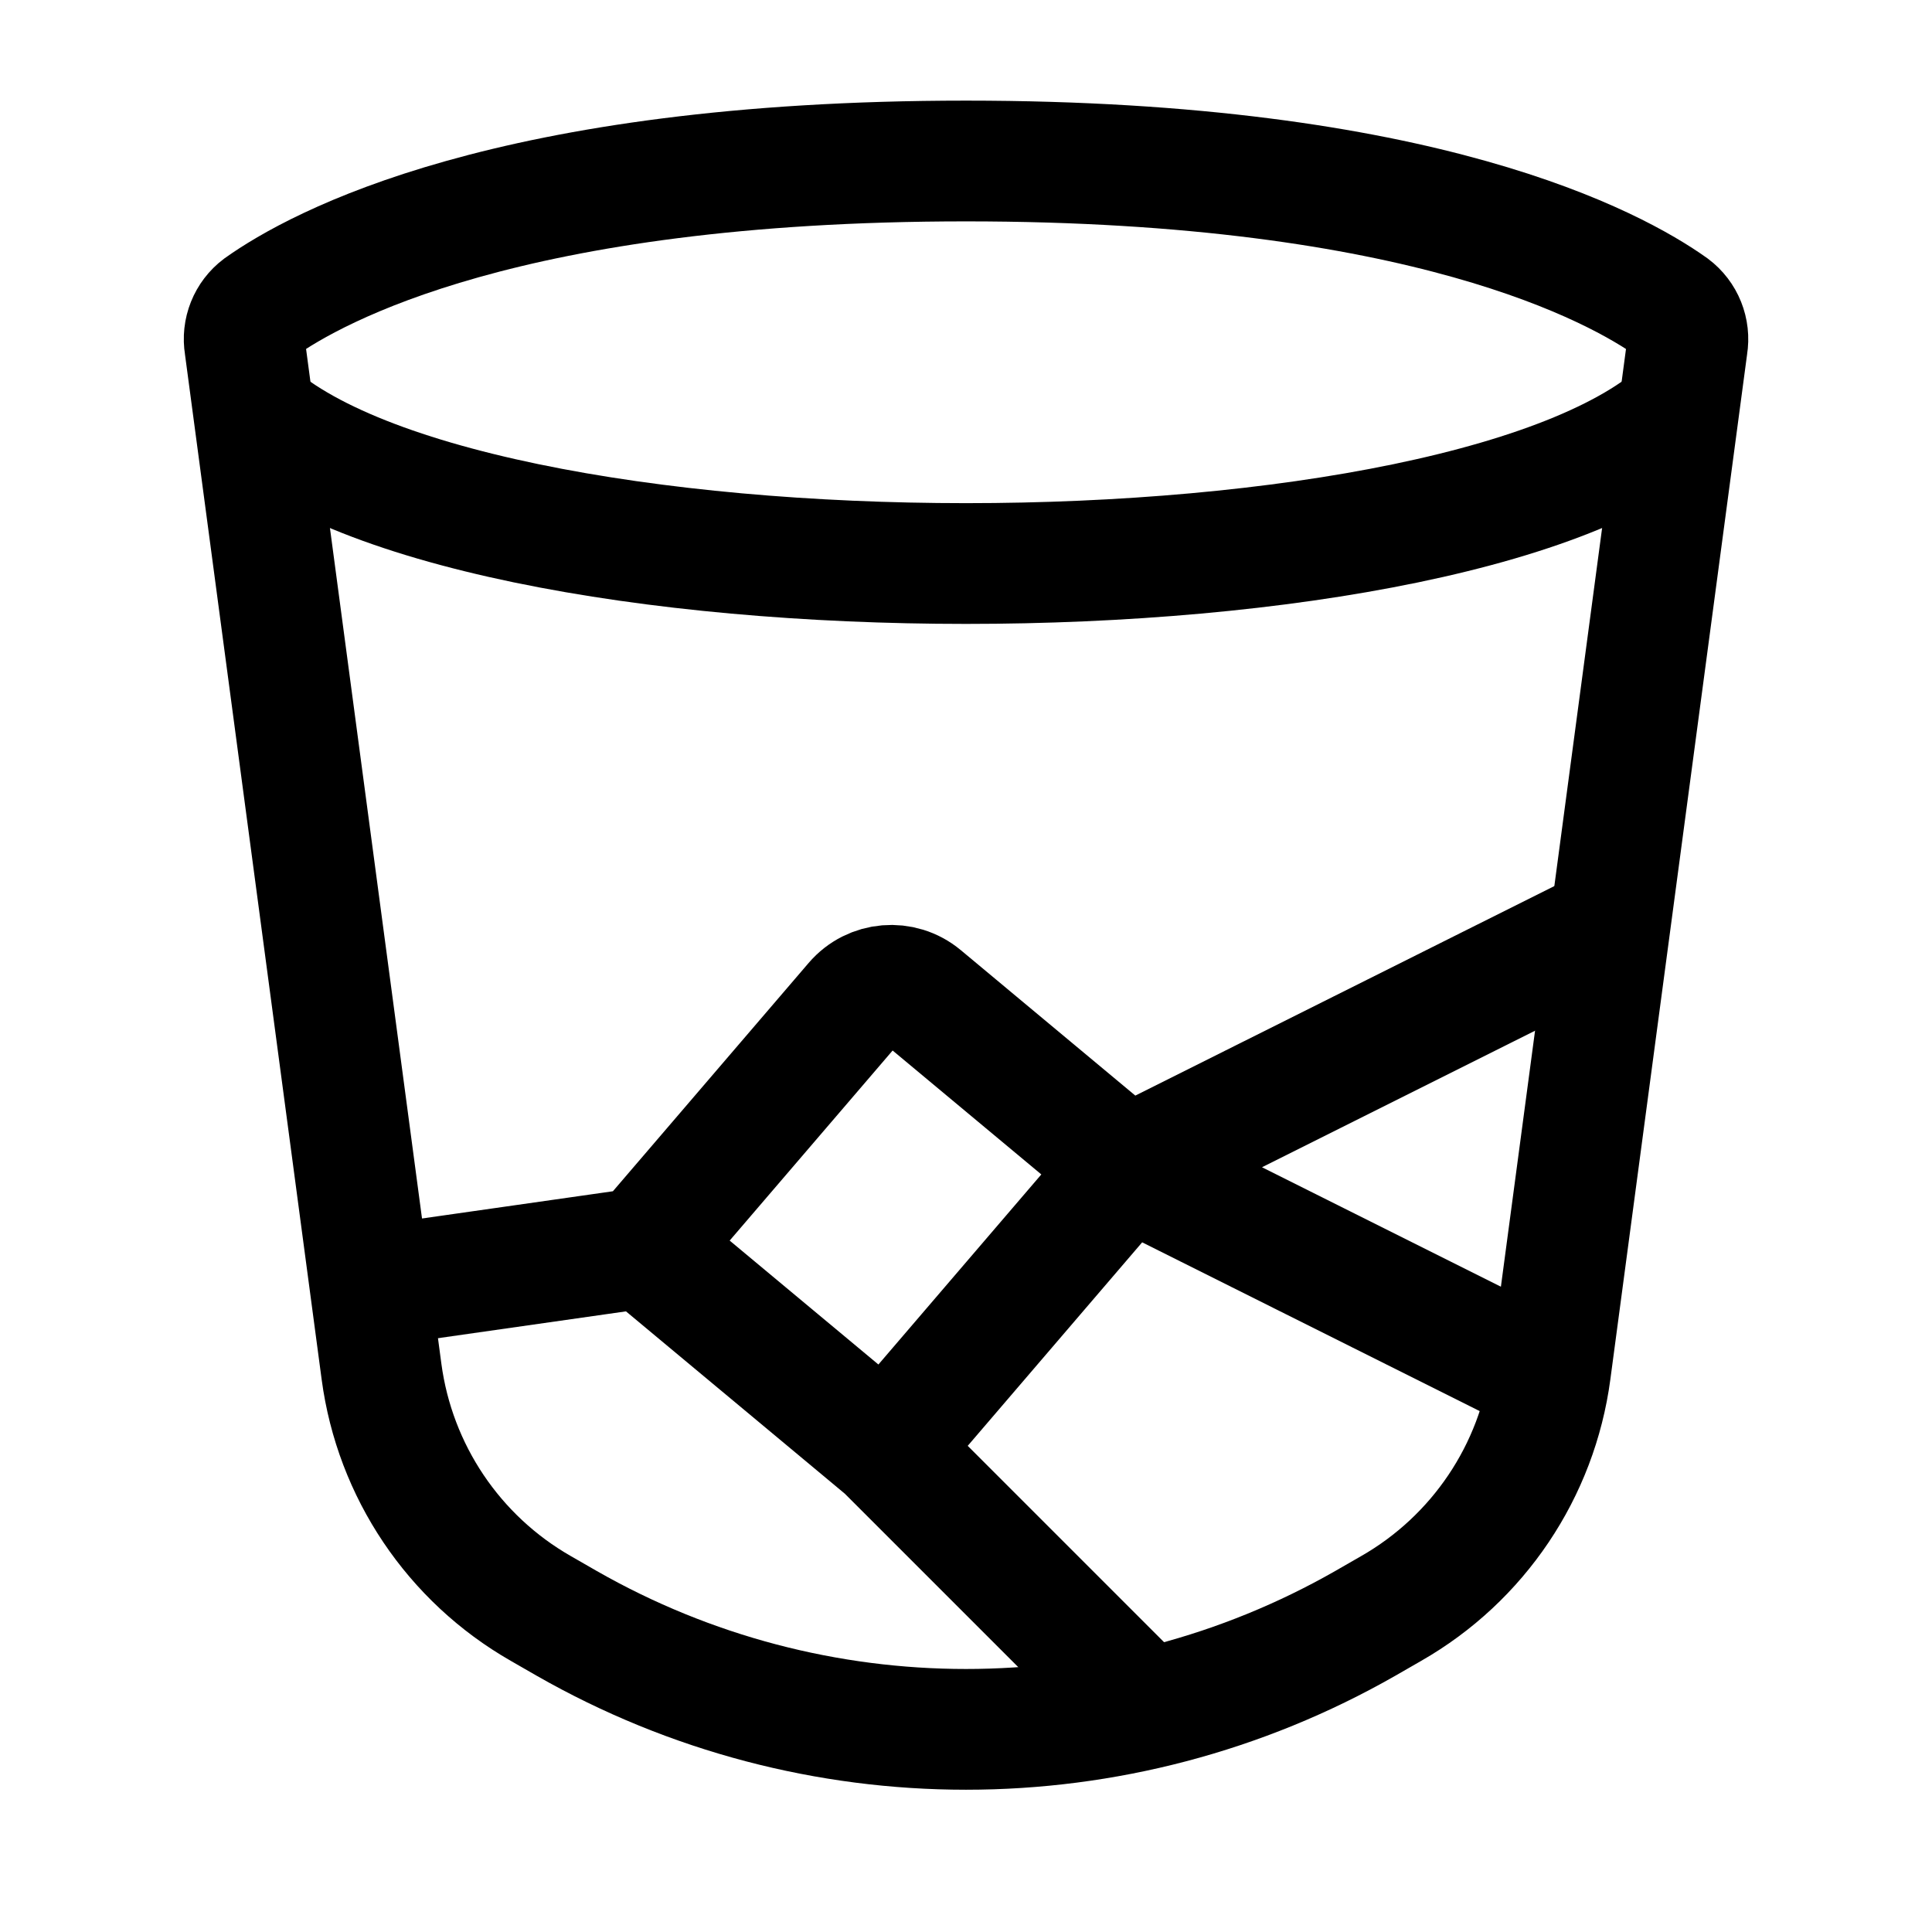
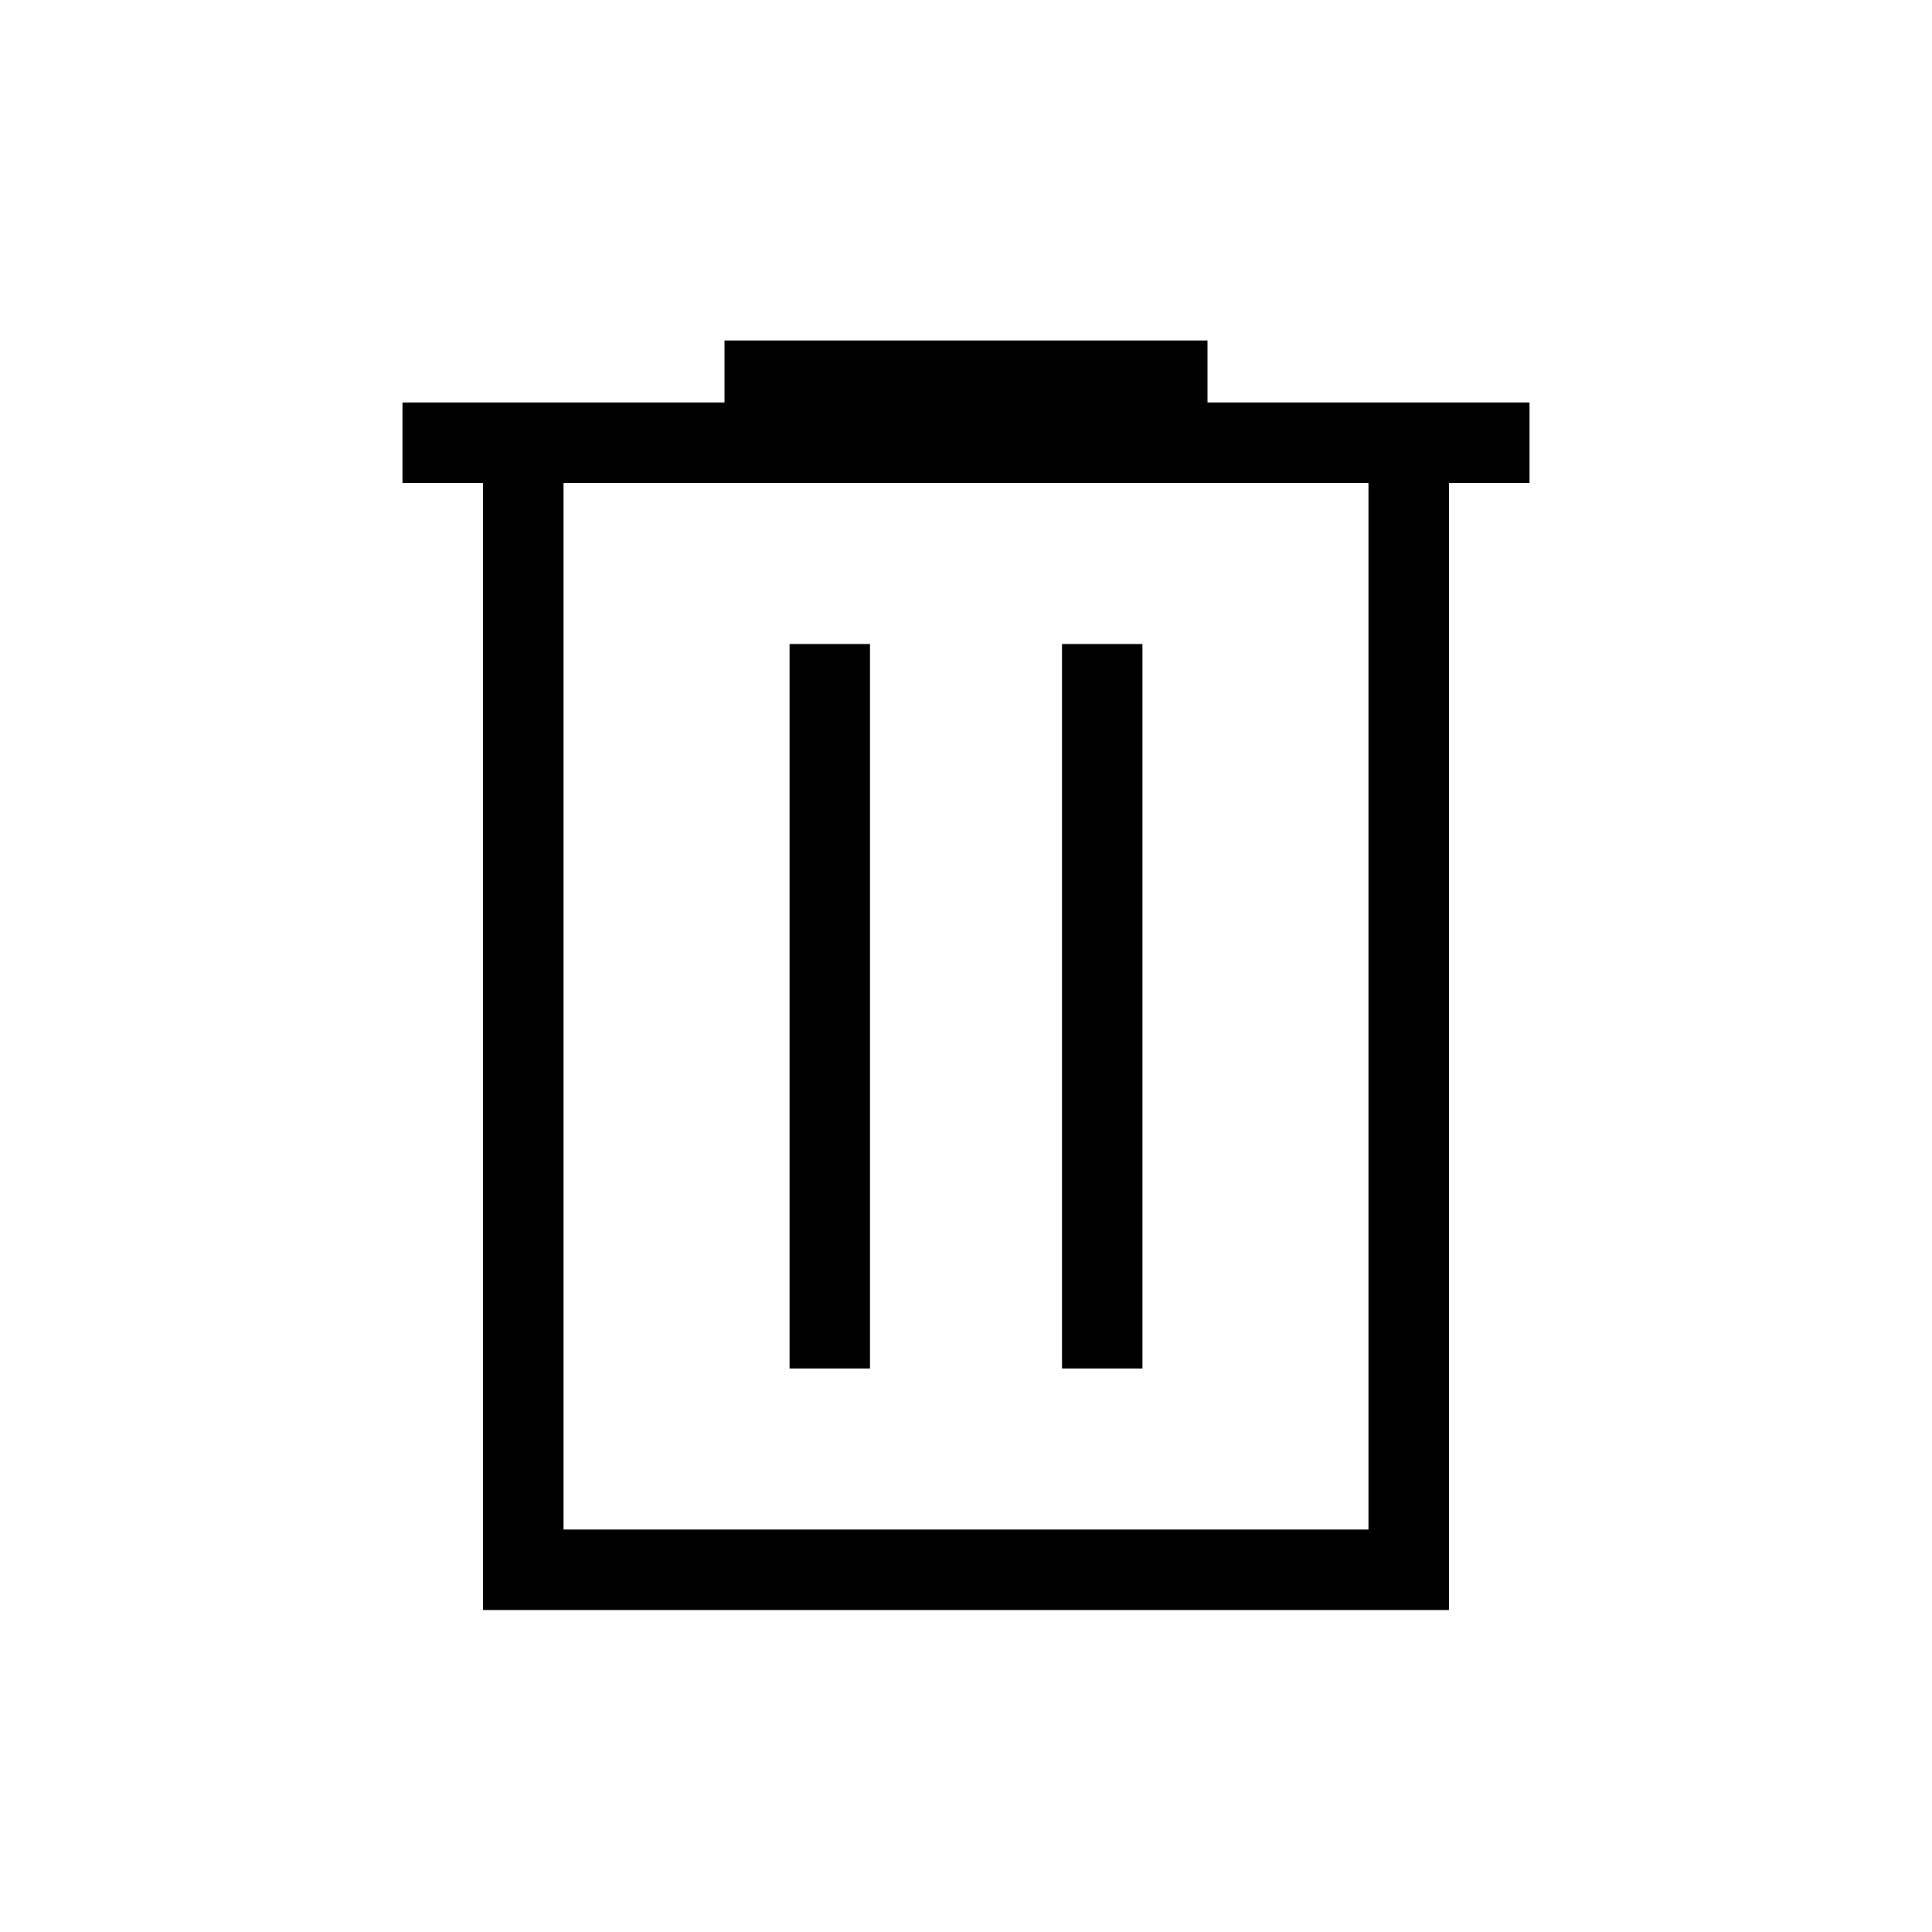
- <svg xmlns="http://www.w3.org/2000/svg" width="30" height="30" fill="none" viewBox="0 0 30 30">
-   <path stroke="#000" stroke-width="1.875" d="M3.8 5.367a.62.62 0 0 1 .239-.598C4.909 4.15 7.893 2.5 15 2.5c7.108 0 10.091 1.65 10.961 2.269a.62.62 0 0 1 .24.598l-2.125 15.93a5 5 0 0 1-2.475 3.68l-.4.23a12.501 12.501 0 0 1-12.402 0l-.4-.23a5 5 0 0 1-2.475-3.68L3.8 5.367Z" />
-   <path stroke="#000" stroke-width="1.875" d="M3.75 6.25c3.214 3.334 19.286 3.334 22.5 0M13.75 22.5l3.75-4.375M13.75 22.5l-3.494-2.911a.75.75 0 0 0-.586-.166L5.625 20m8.125 2.5 3.75 3.75m0-8.125 6.25 3.125m-6.25-3.125 7.5-3.75m-7.5 3.75-3.181-2.651a.75.75 0 0 0-1.05.088L10 19.375" />
+ <svg xmlns="http://www.w3.org/2000/svg" width="40" height="40" fill="none" viewBox="0 0 40 40">
+   <path fill="#000" d="M10 33.333V10H8.333V8.333H15V7.05h10v1.283h6.667V10H30v23.333H10Zm1.667-1.666h16.666V10H11.667v21.667Zm4.68-3.334h1.666v-15h-1.666v15Zm5.64 0h1.666v-15h-1.666v15Z" />
</svg>
